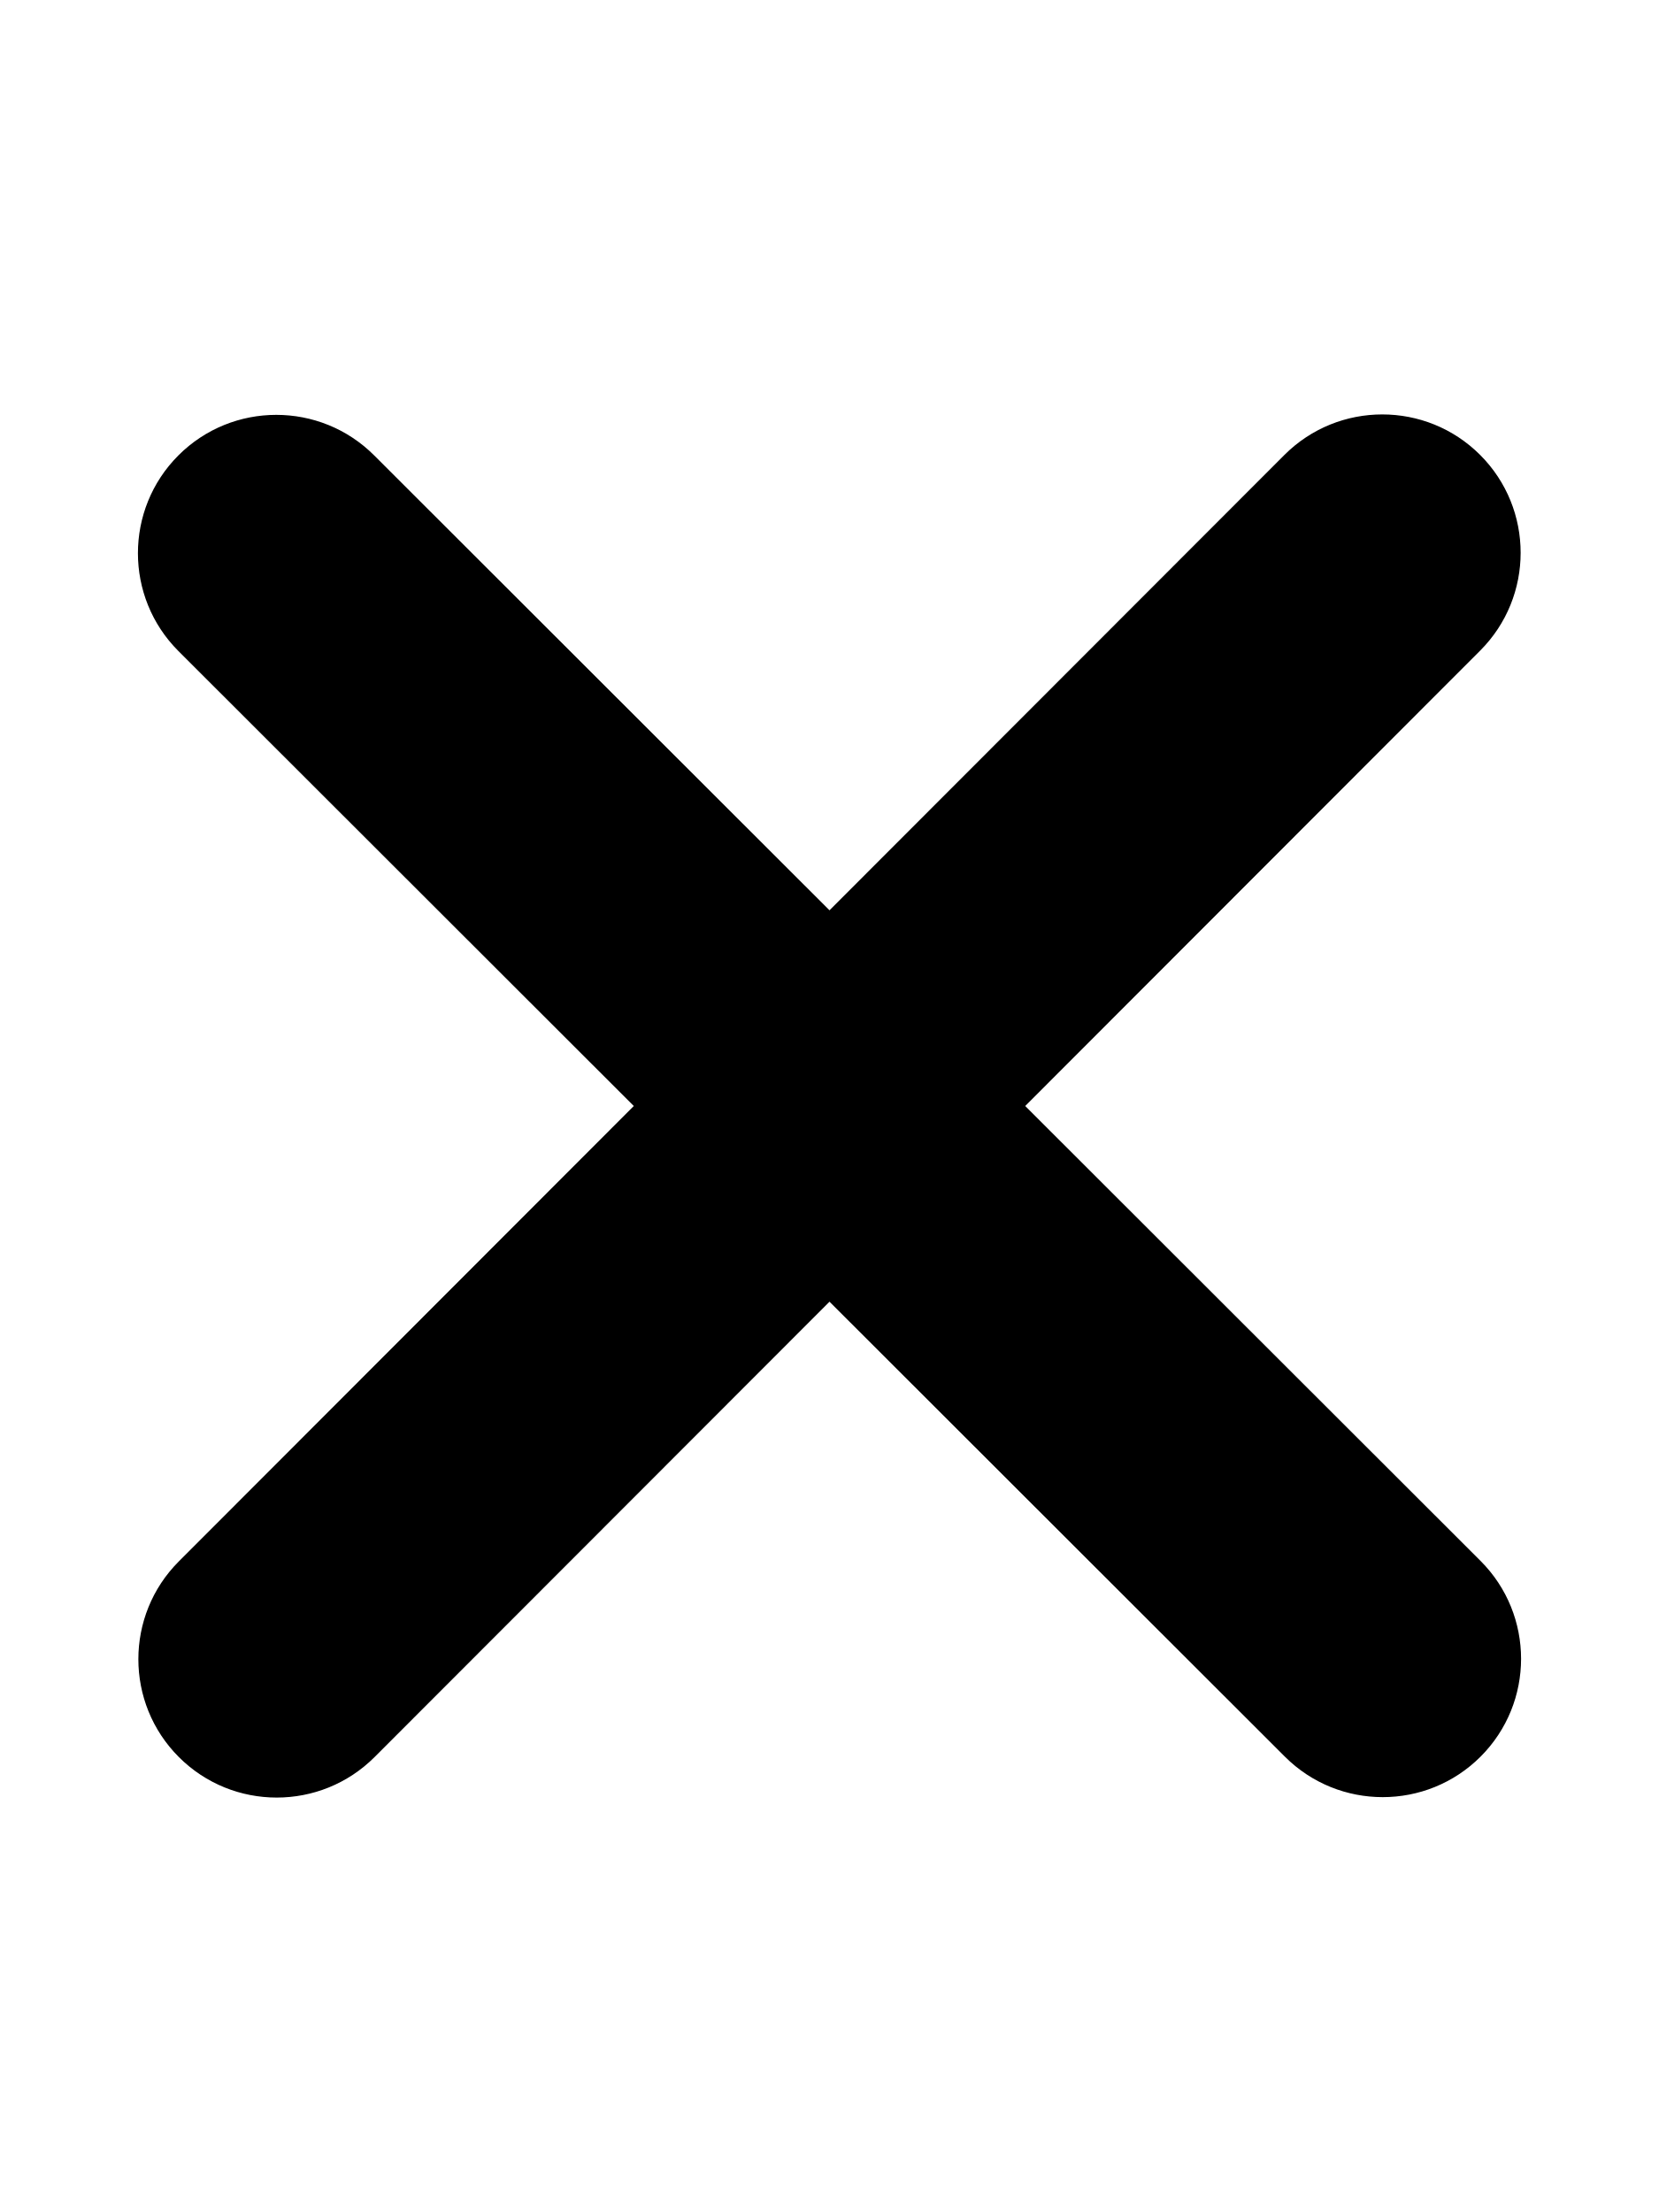
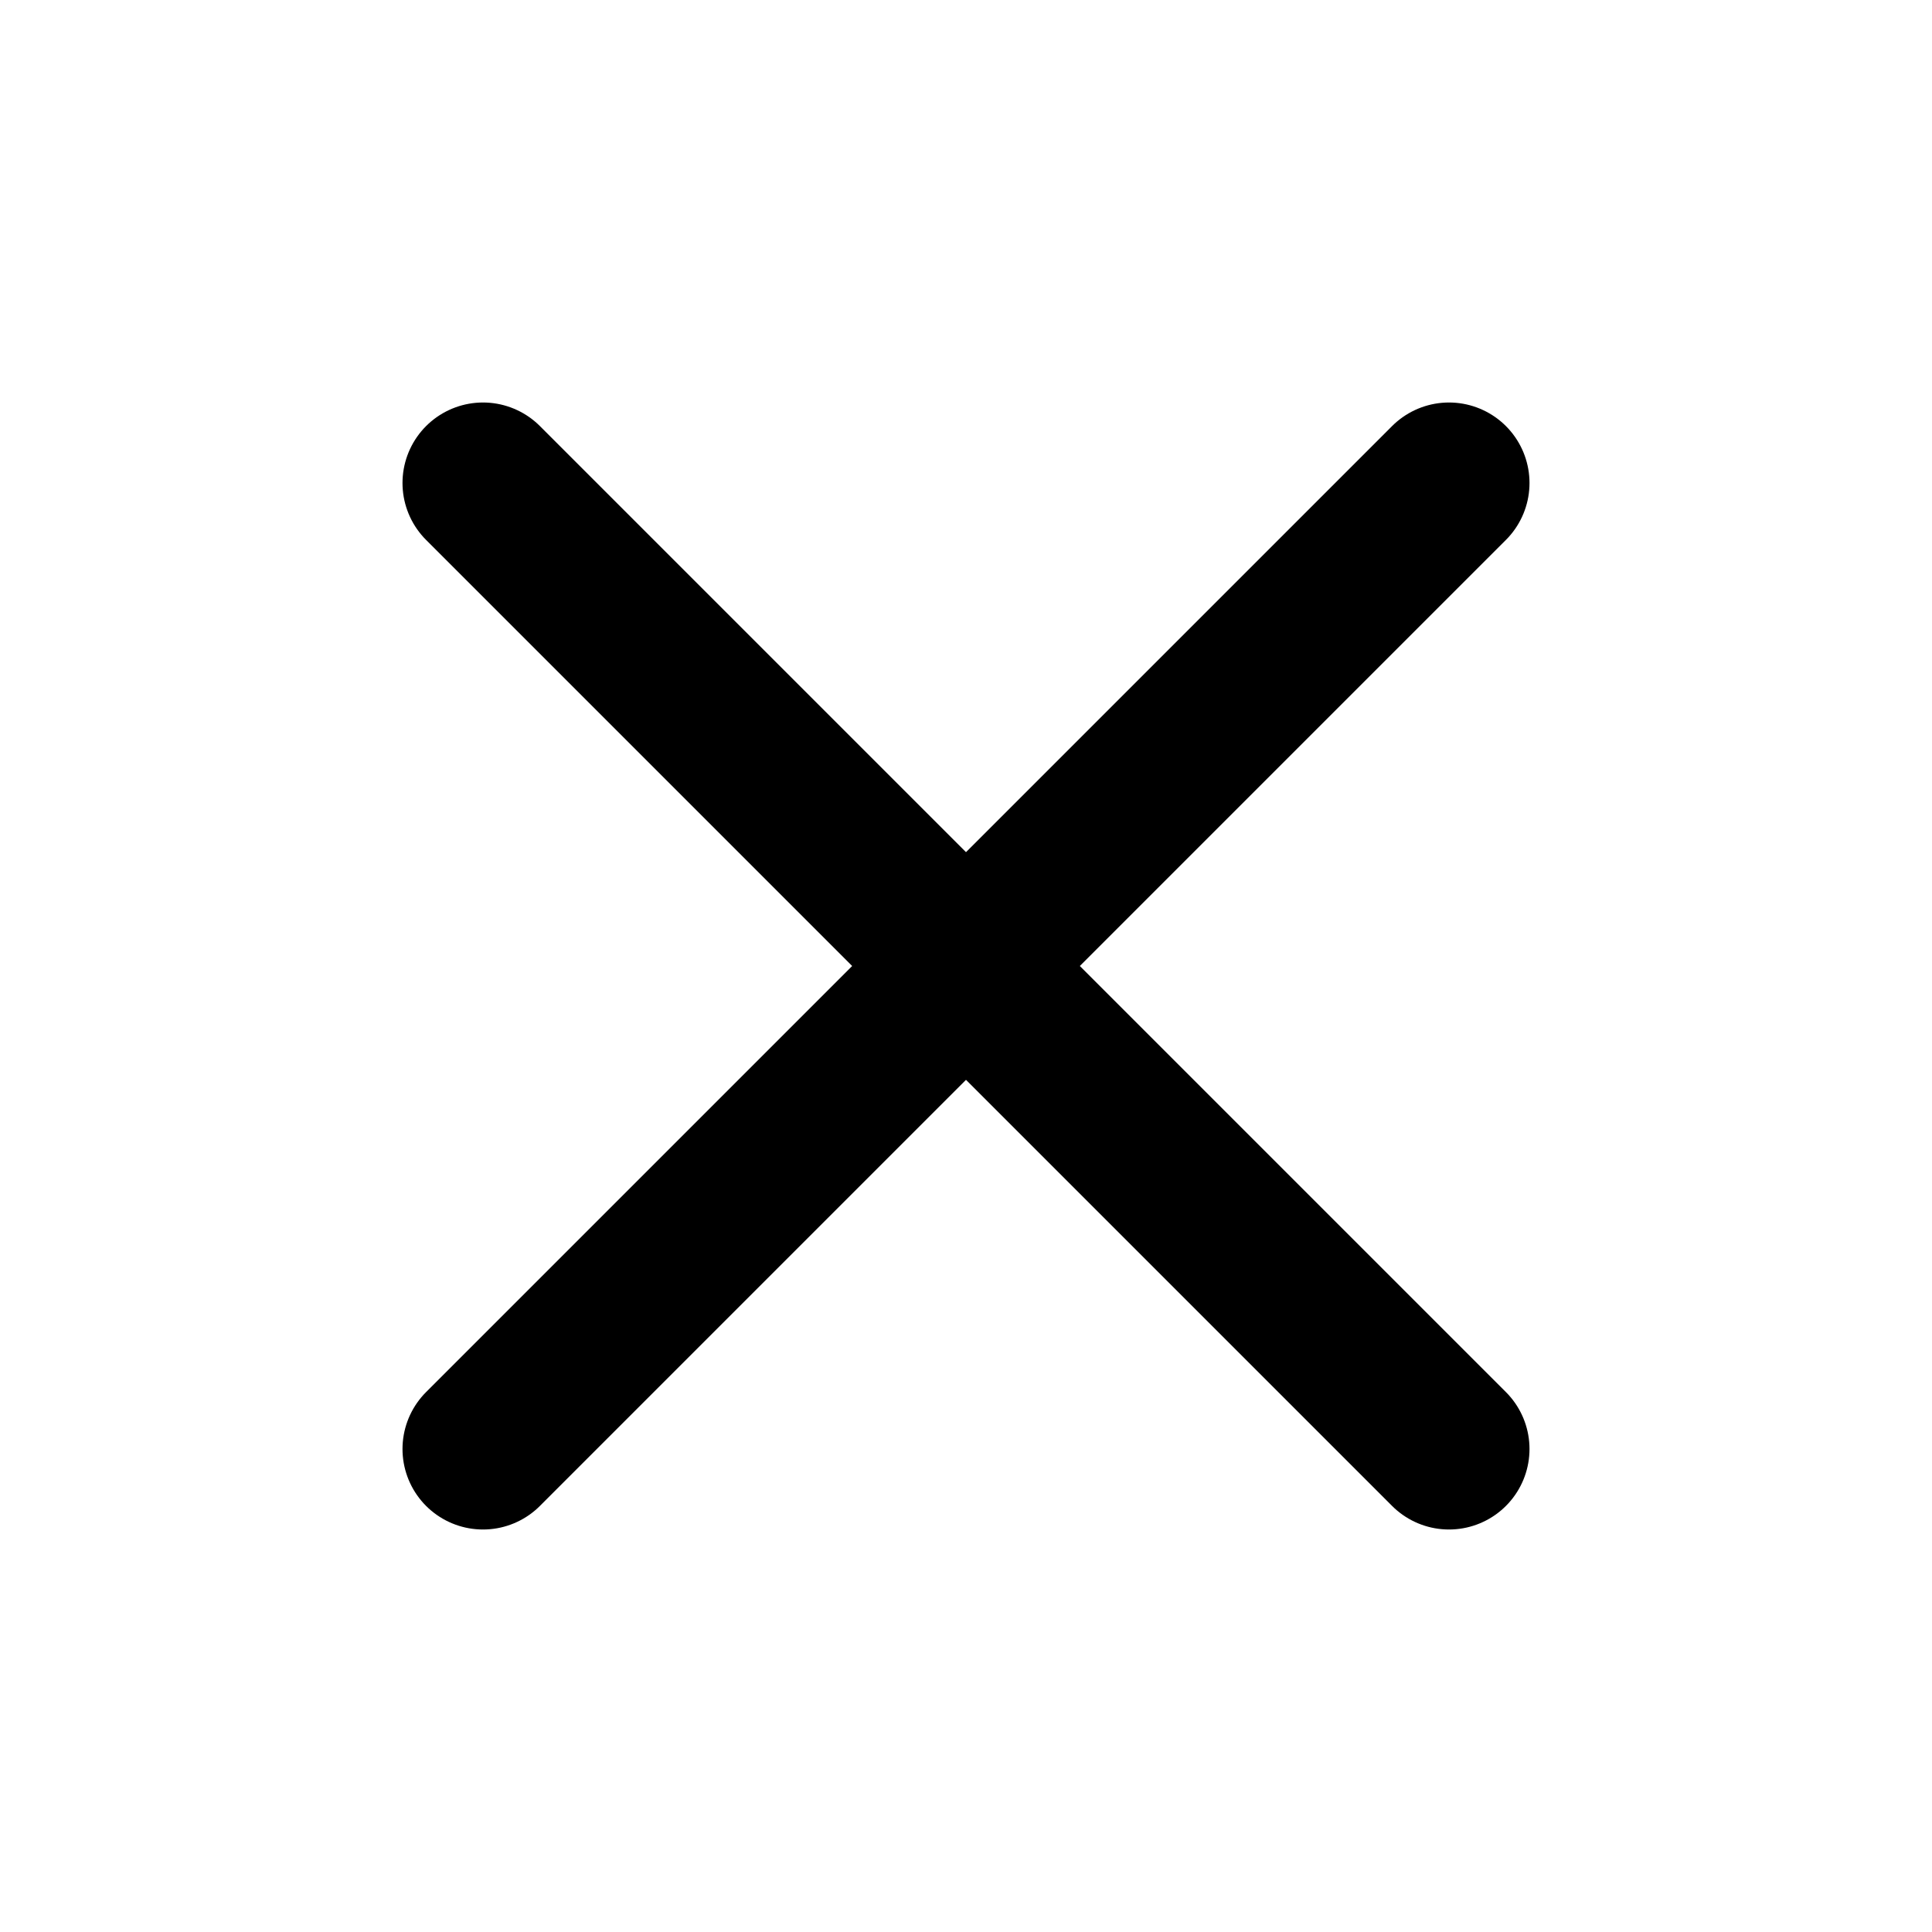
- <svg xmlns="http://www.w3.org/2000/svg" viewBox="0 0 384 512">
-   <path d="M342.6 150.6c12.5-12.5 12.5-32.8 0-45.3s-32.8-12.5-45.3 0L192 210.7 86.6 105.4c-12.5-12.5-32.8-12.5-45.3 0s-12.5 32.8 0 45.3L146.7 256 41.4 361.4c-12.5 12.5-12.5 32.8 0 45.3s32.8 12.5 45.3 0L192 301.3 297.4 406.6c12.5 12.5 32.8 12.5 45.3 0s12.5-32.8 0-45.3L237.3 256 342.6 150.6z" />
+ <svg xmlns="http://www.w3.org/2000/svg" viewBox="0 0 24 24" fill="none" stroke="currentColor" stroke-width="2" stroke-linecap="round" stroke-linejoin="round">
+   <path d="M6 6l12 12M18 6L6 18" />
</svg>
